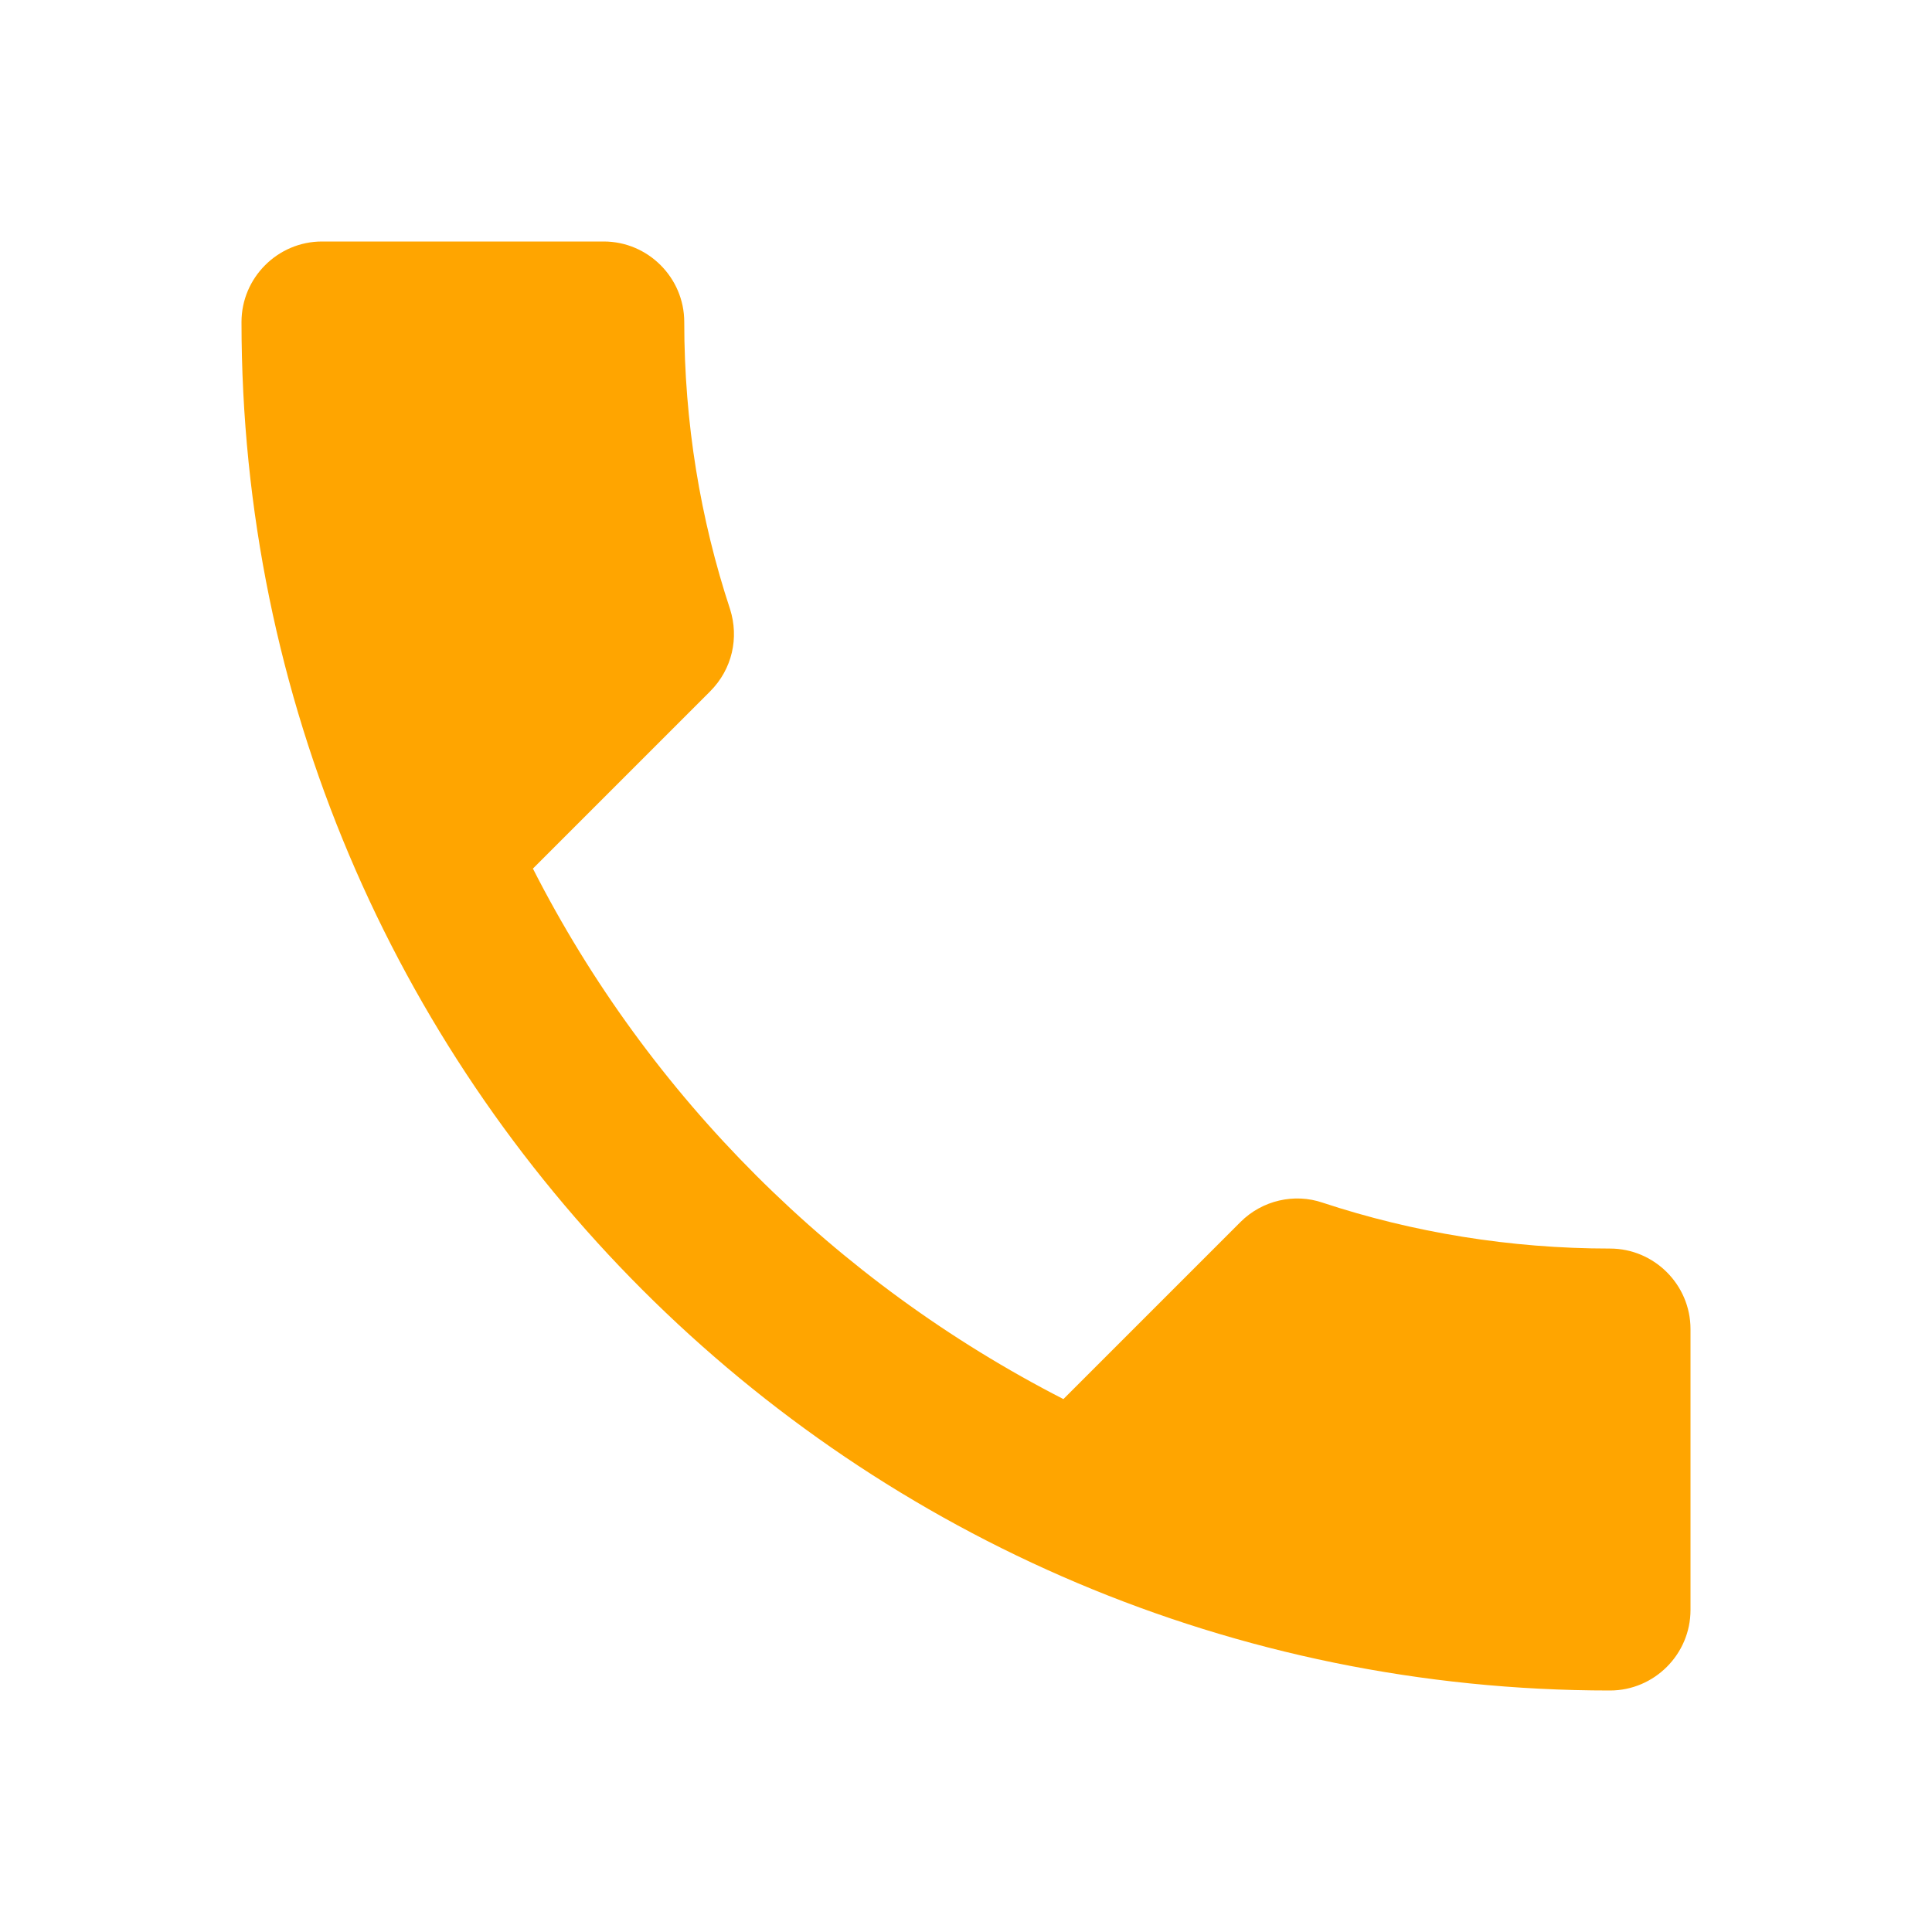
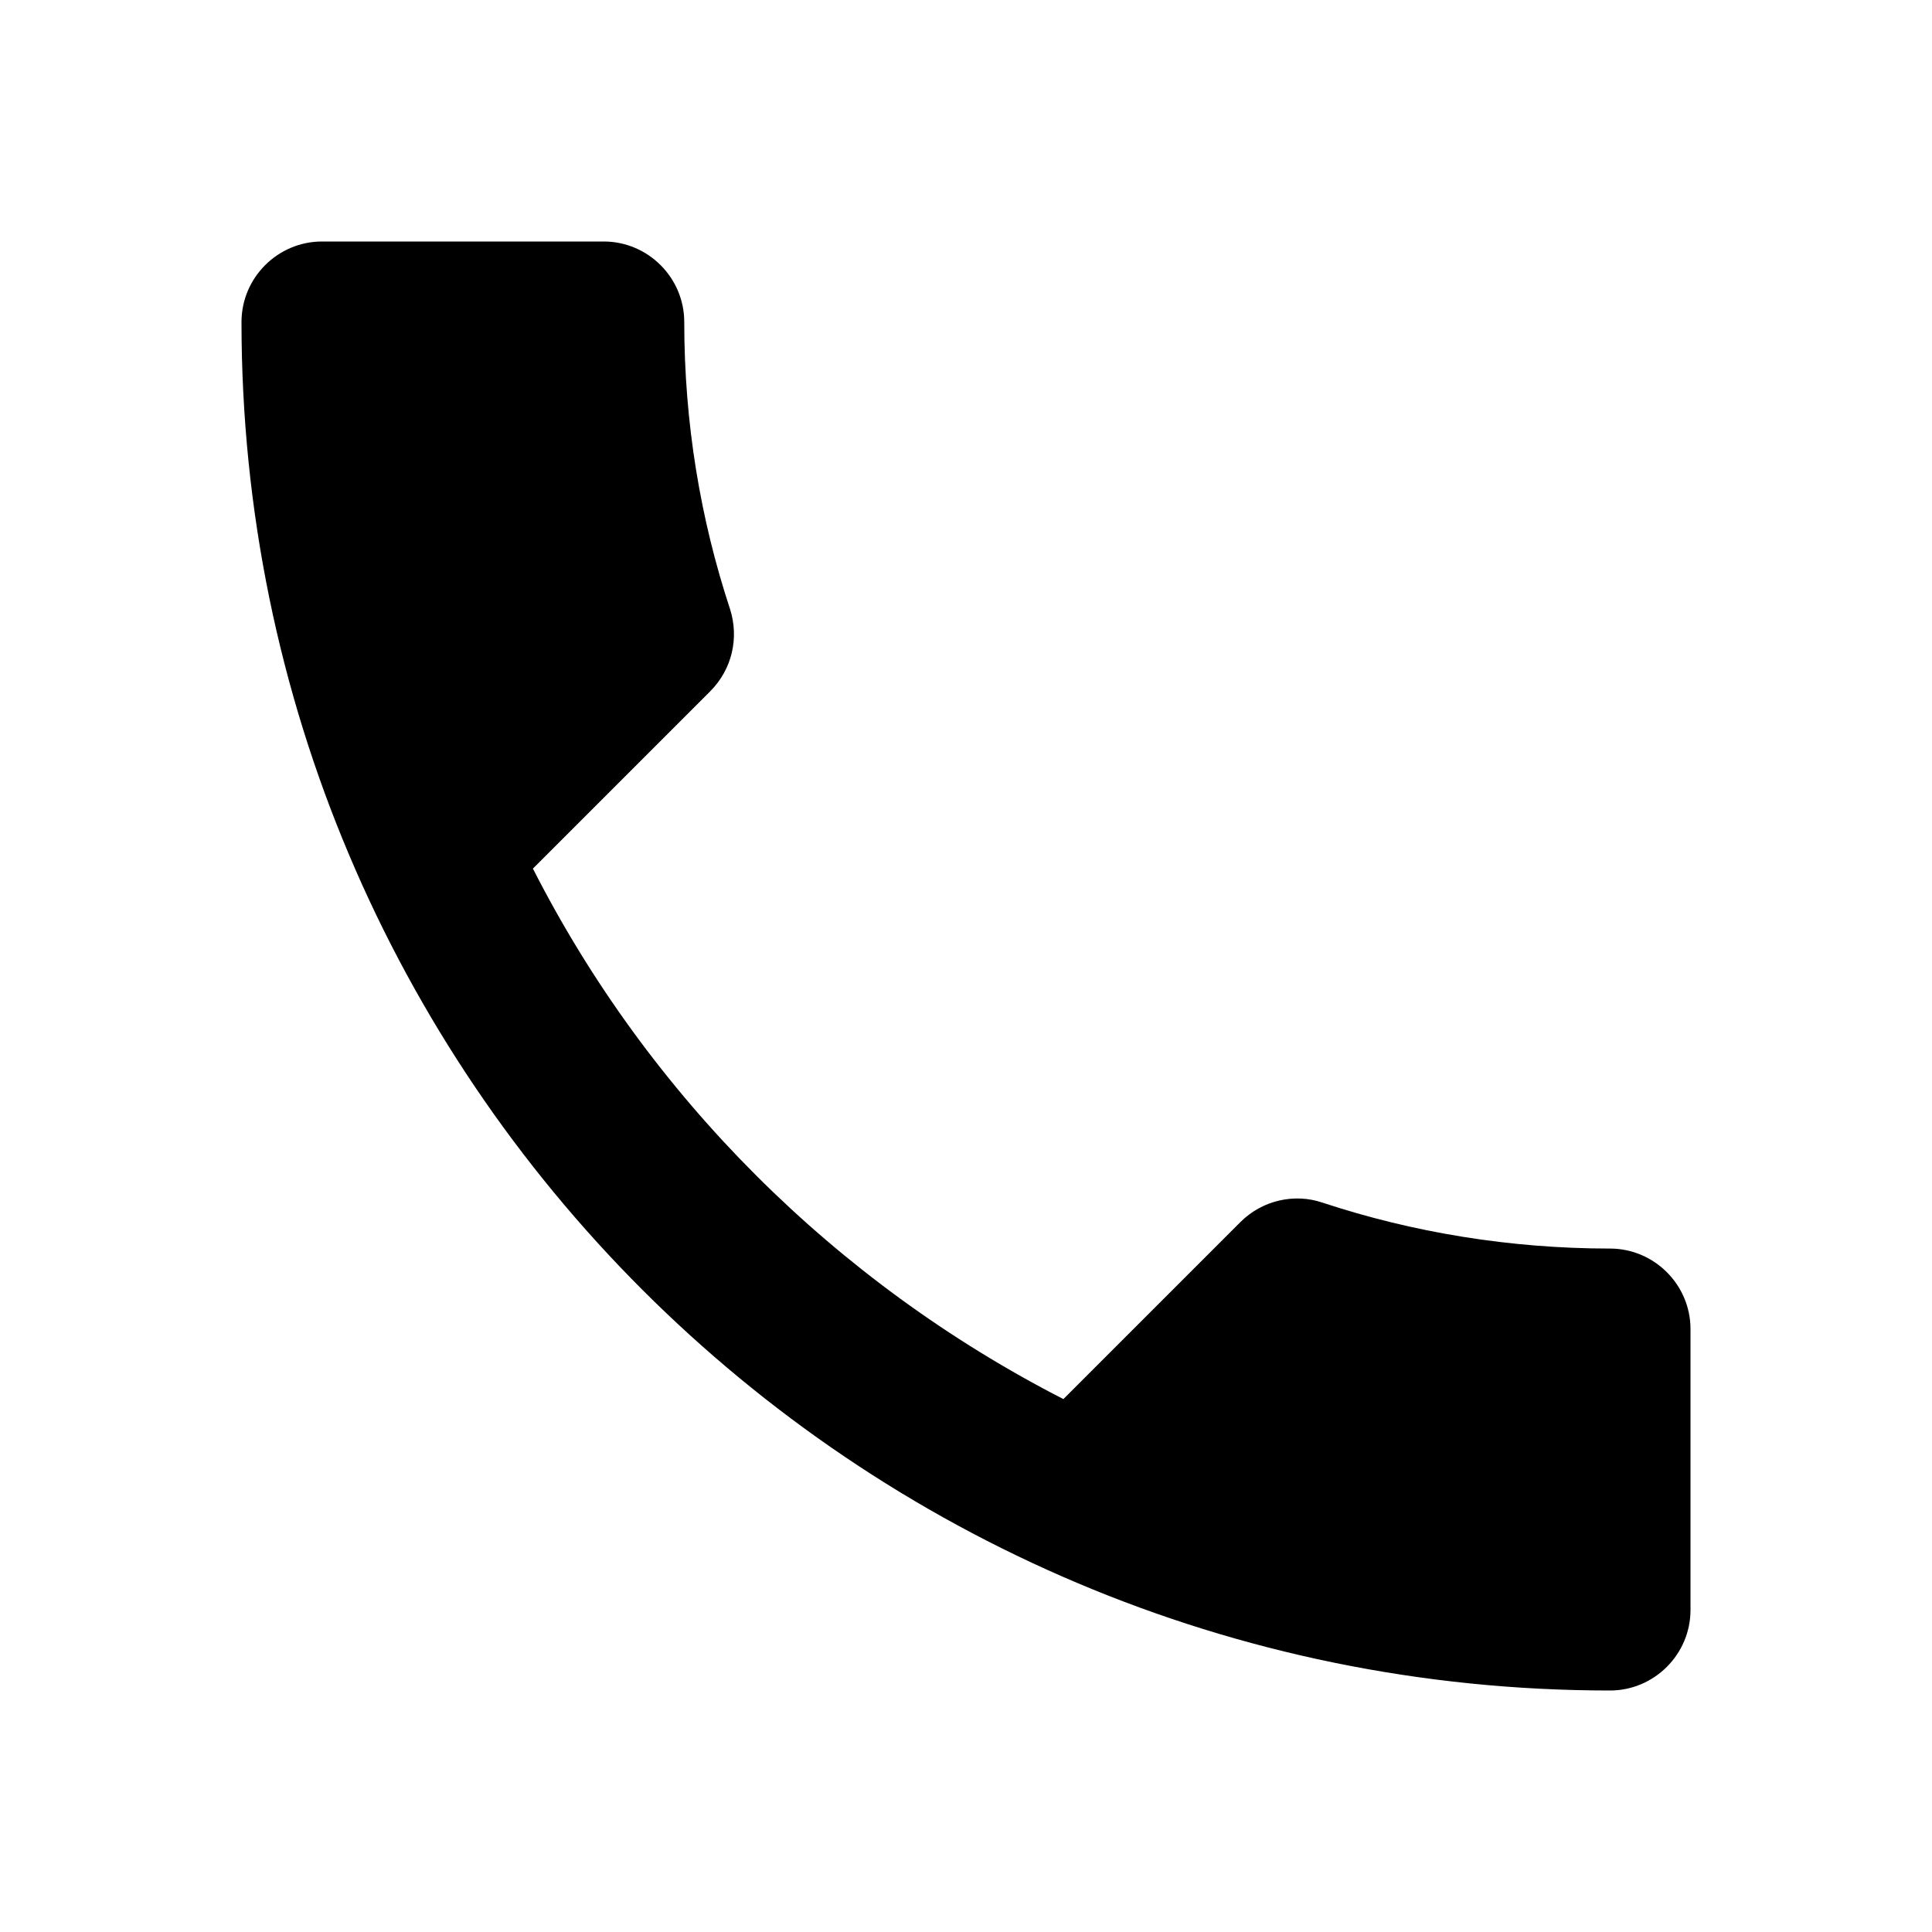
- <svg xmlns="http://www.w3.org/2000/svg" width="24" height="24" viewBox="0 0 24 24" fill="orange">
+ <svg xmlns="http://www.w3.org/2000/svg" width="24" height="24" viewBox="0 0 24 24">
  <path d="M6.62 10.79c1.44 2.83 3.76 5.14 6.59 6.59l2.2-2.2c.27-.27.67-.36 1.02-.24 1.12.37 2.33.57 3.57.57.55 0 1 .45 1 1V20c0 .55-.45 1-1 1-9.39 0-17-7.61-17-17 0-.55.45-1 1-1h3.5c.55 0 1 .45 1 1 0 1.25.2 2.45.57 3.57.11.35.03.74-.25 1.02l-2.2 2.2z" />
</svg>
